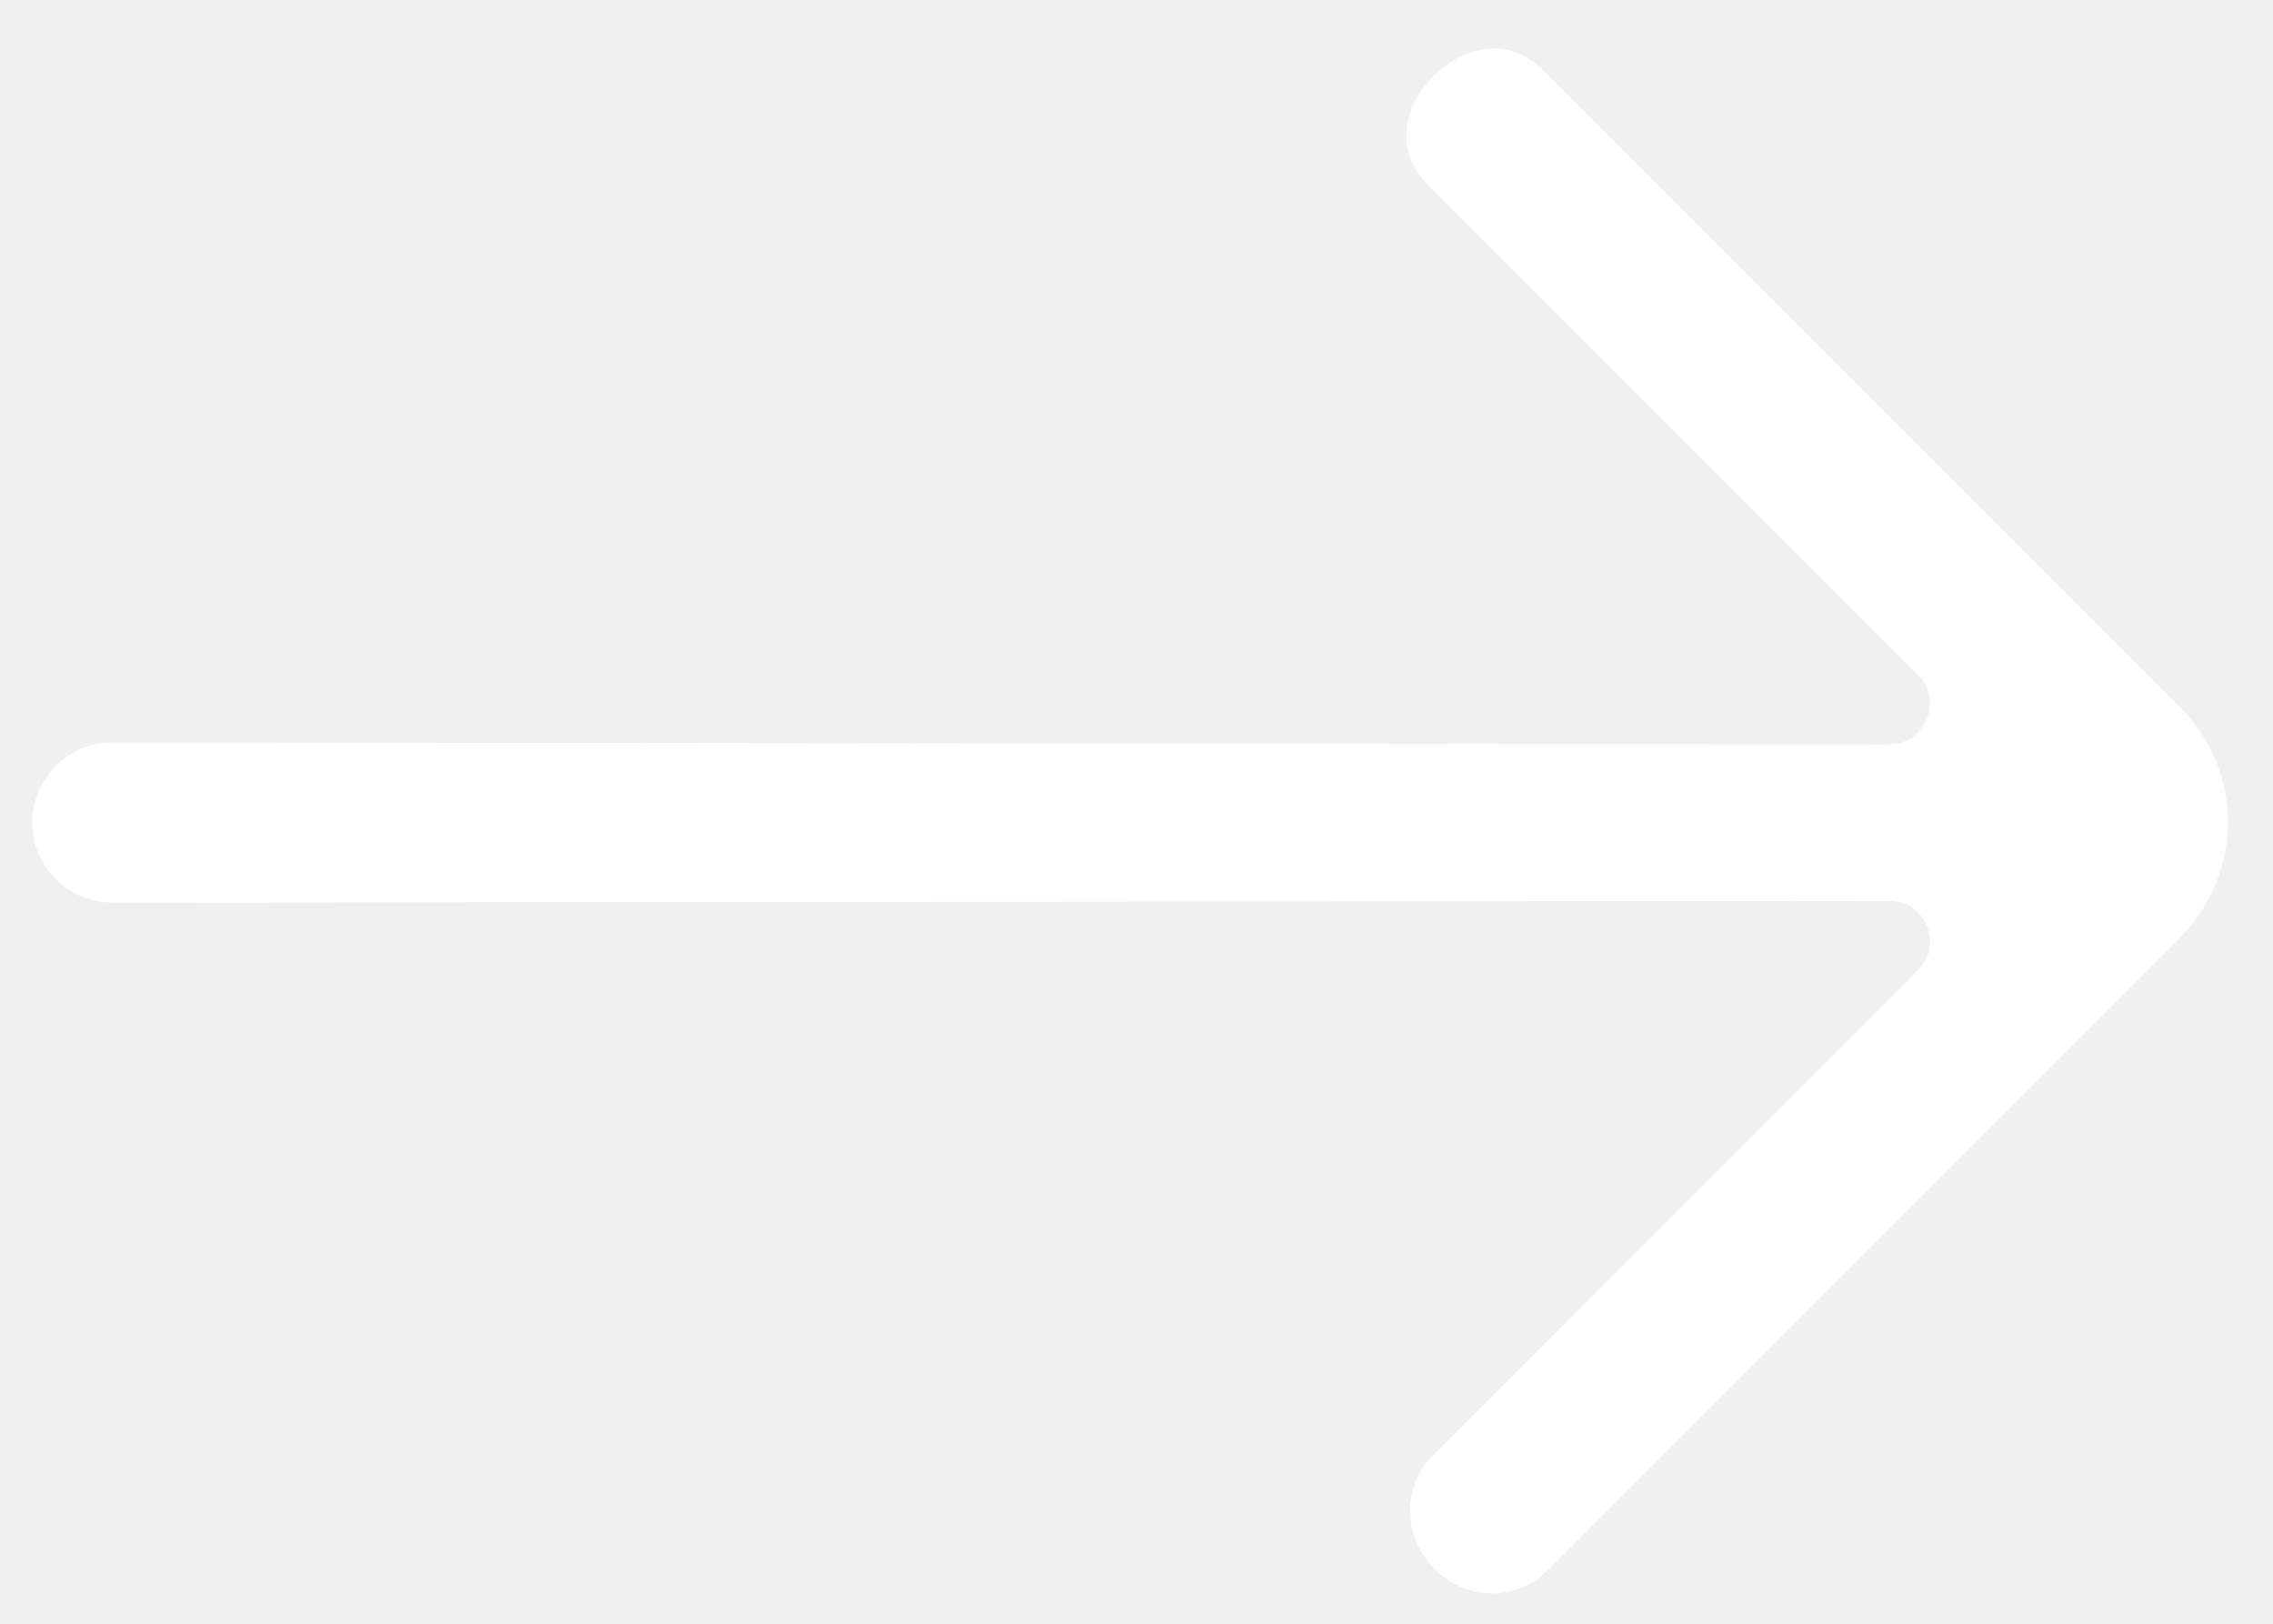
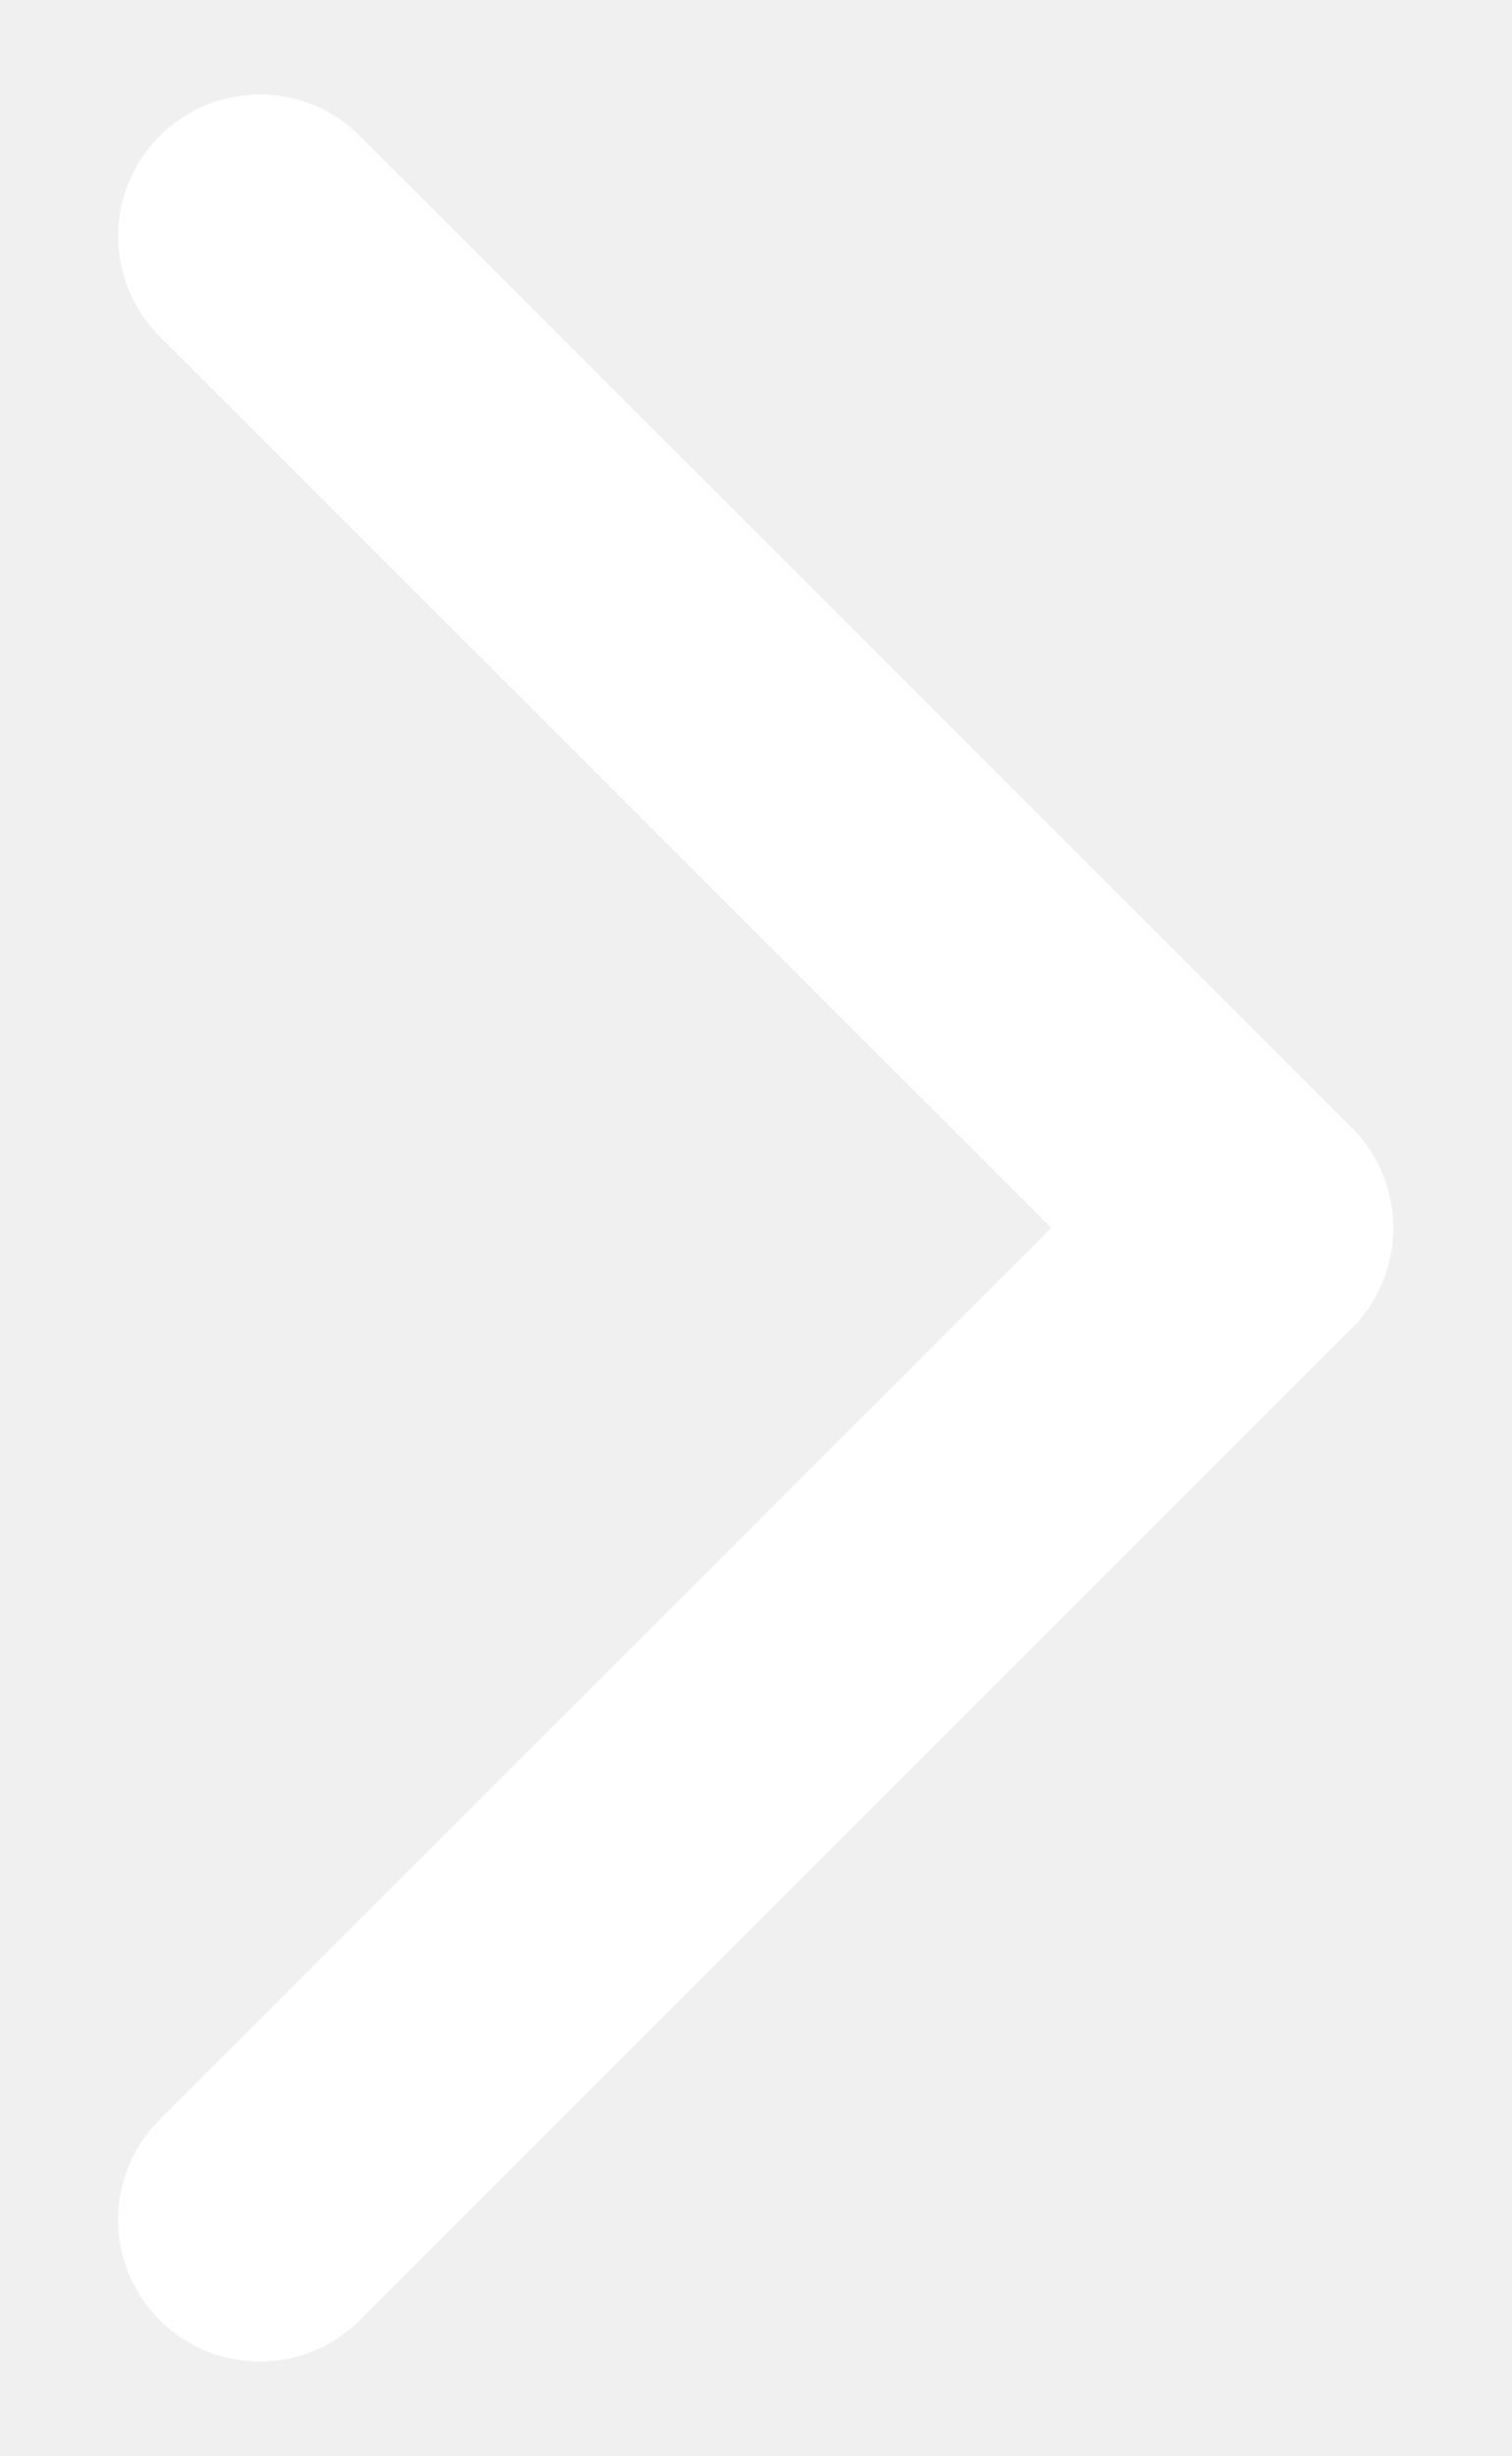
- <svg xmlns="http://www.w3.org/2000/svg" width="28" height="20" viewBox="0 0 28 20" fill="none">
-   <path fill-rule="evenodd" clip-rule="evenodd" d="M26.866 8.724L18.994 0.852C18.613 0.471 18.058 0.542 17.677 0.923L17.657 0.942C17.268 1.331 17.191 1.876 17.58 2.265L23.627 8.312C23.942 8.628 23.715 9.169 23.27 9.169L1.386 9.144C0.841 9.143 0.398 9.586 0.398 10.131L0.397 10.131C0.398 10.677 0.84 11.118 1.385 11.117L23.277 11.097C23.723 11.097 23.943 11.632 23.628 11.947L17.652 17.924C17.267 18.308 17.281 18.932 17.667 19.317L17.687 19.337C18.072 19.723 18.682 19.723 19.066 19.338L26.852 11.553C27.633 10.772 27.647 9.505 26.866 8.724Z" fill="white" />
+ <svg xmlns="http://www.w3.org/2000/svg" width="8" height="13" viewBox="0 0 8 13" fill="none">
+   <path d="M1.375 1.25L6.625 6.5L1.375 11.75" stroke="white" stroke-width="1.5" stroke-linecap="round" stroke-linejoin="round" />
</svg>
